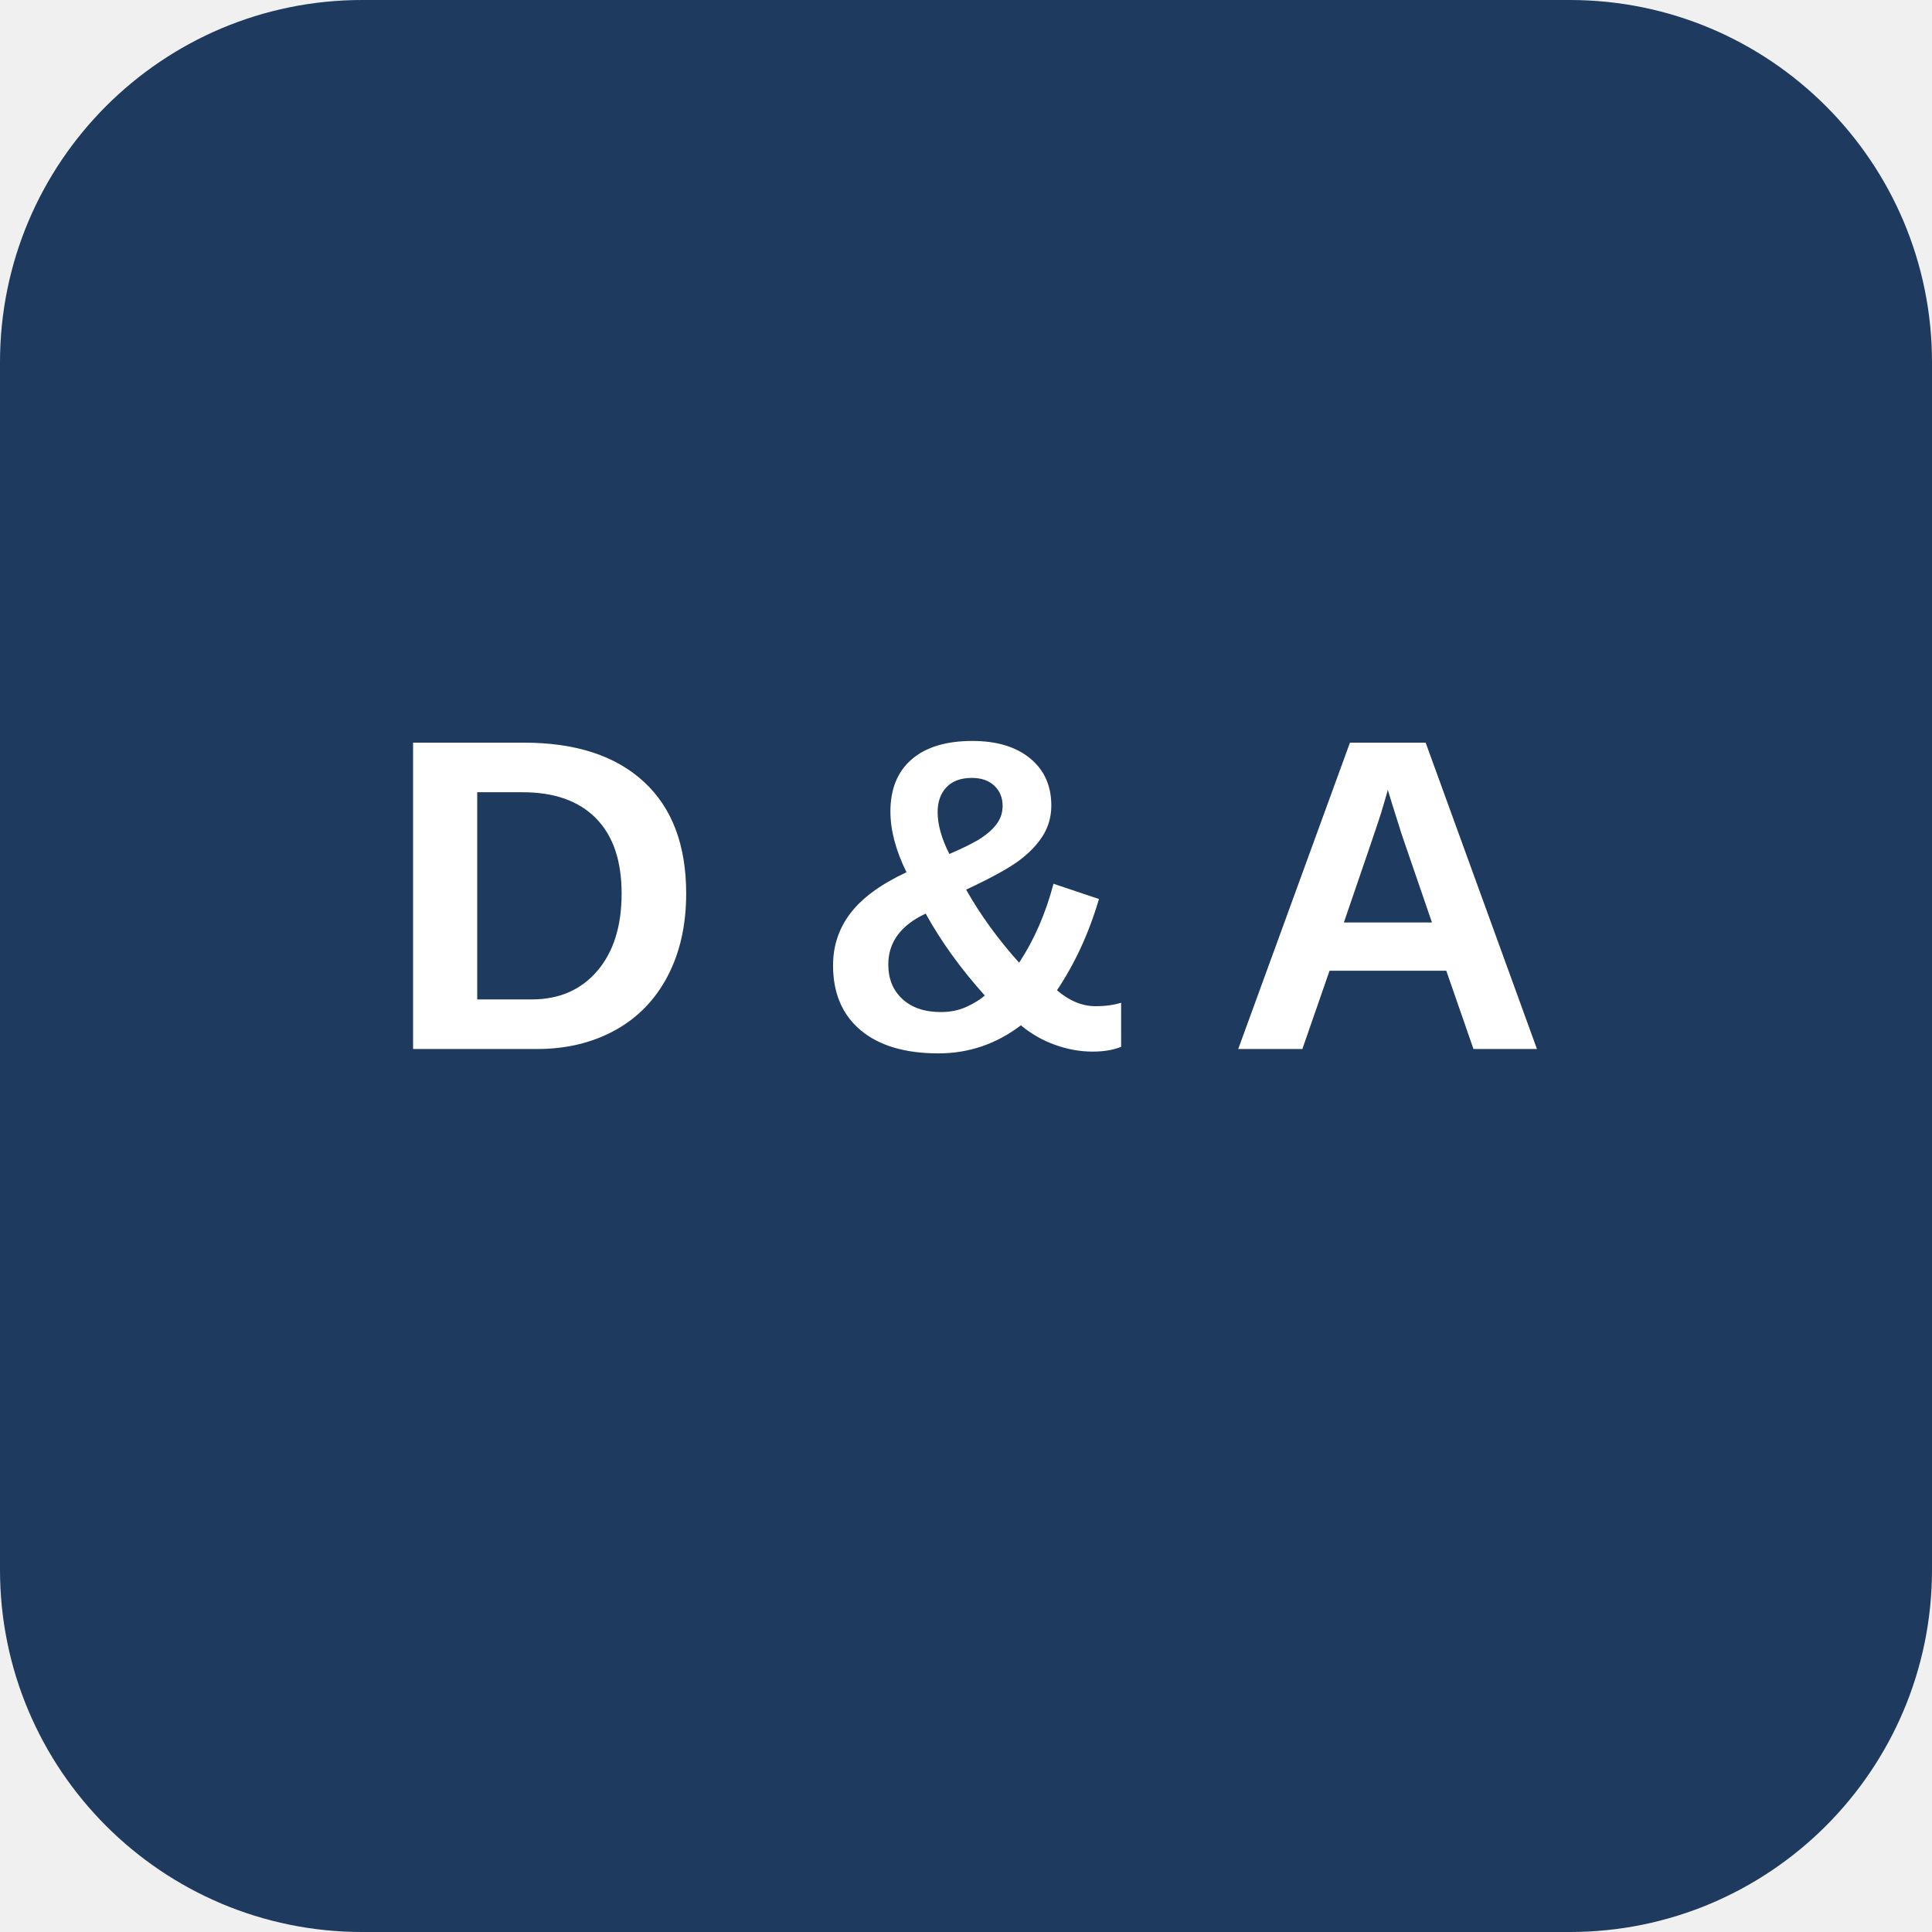
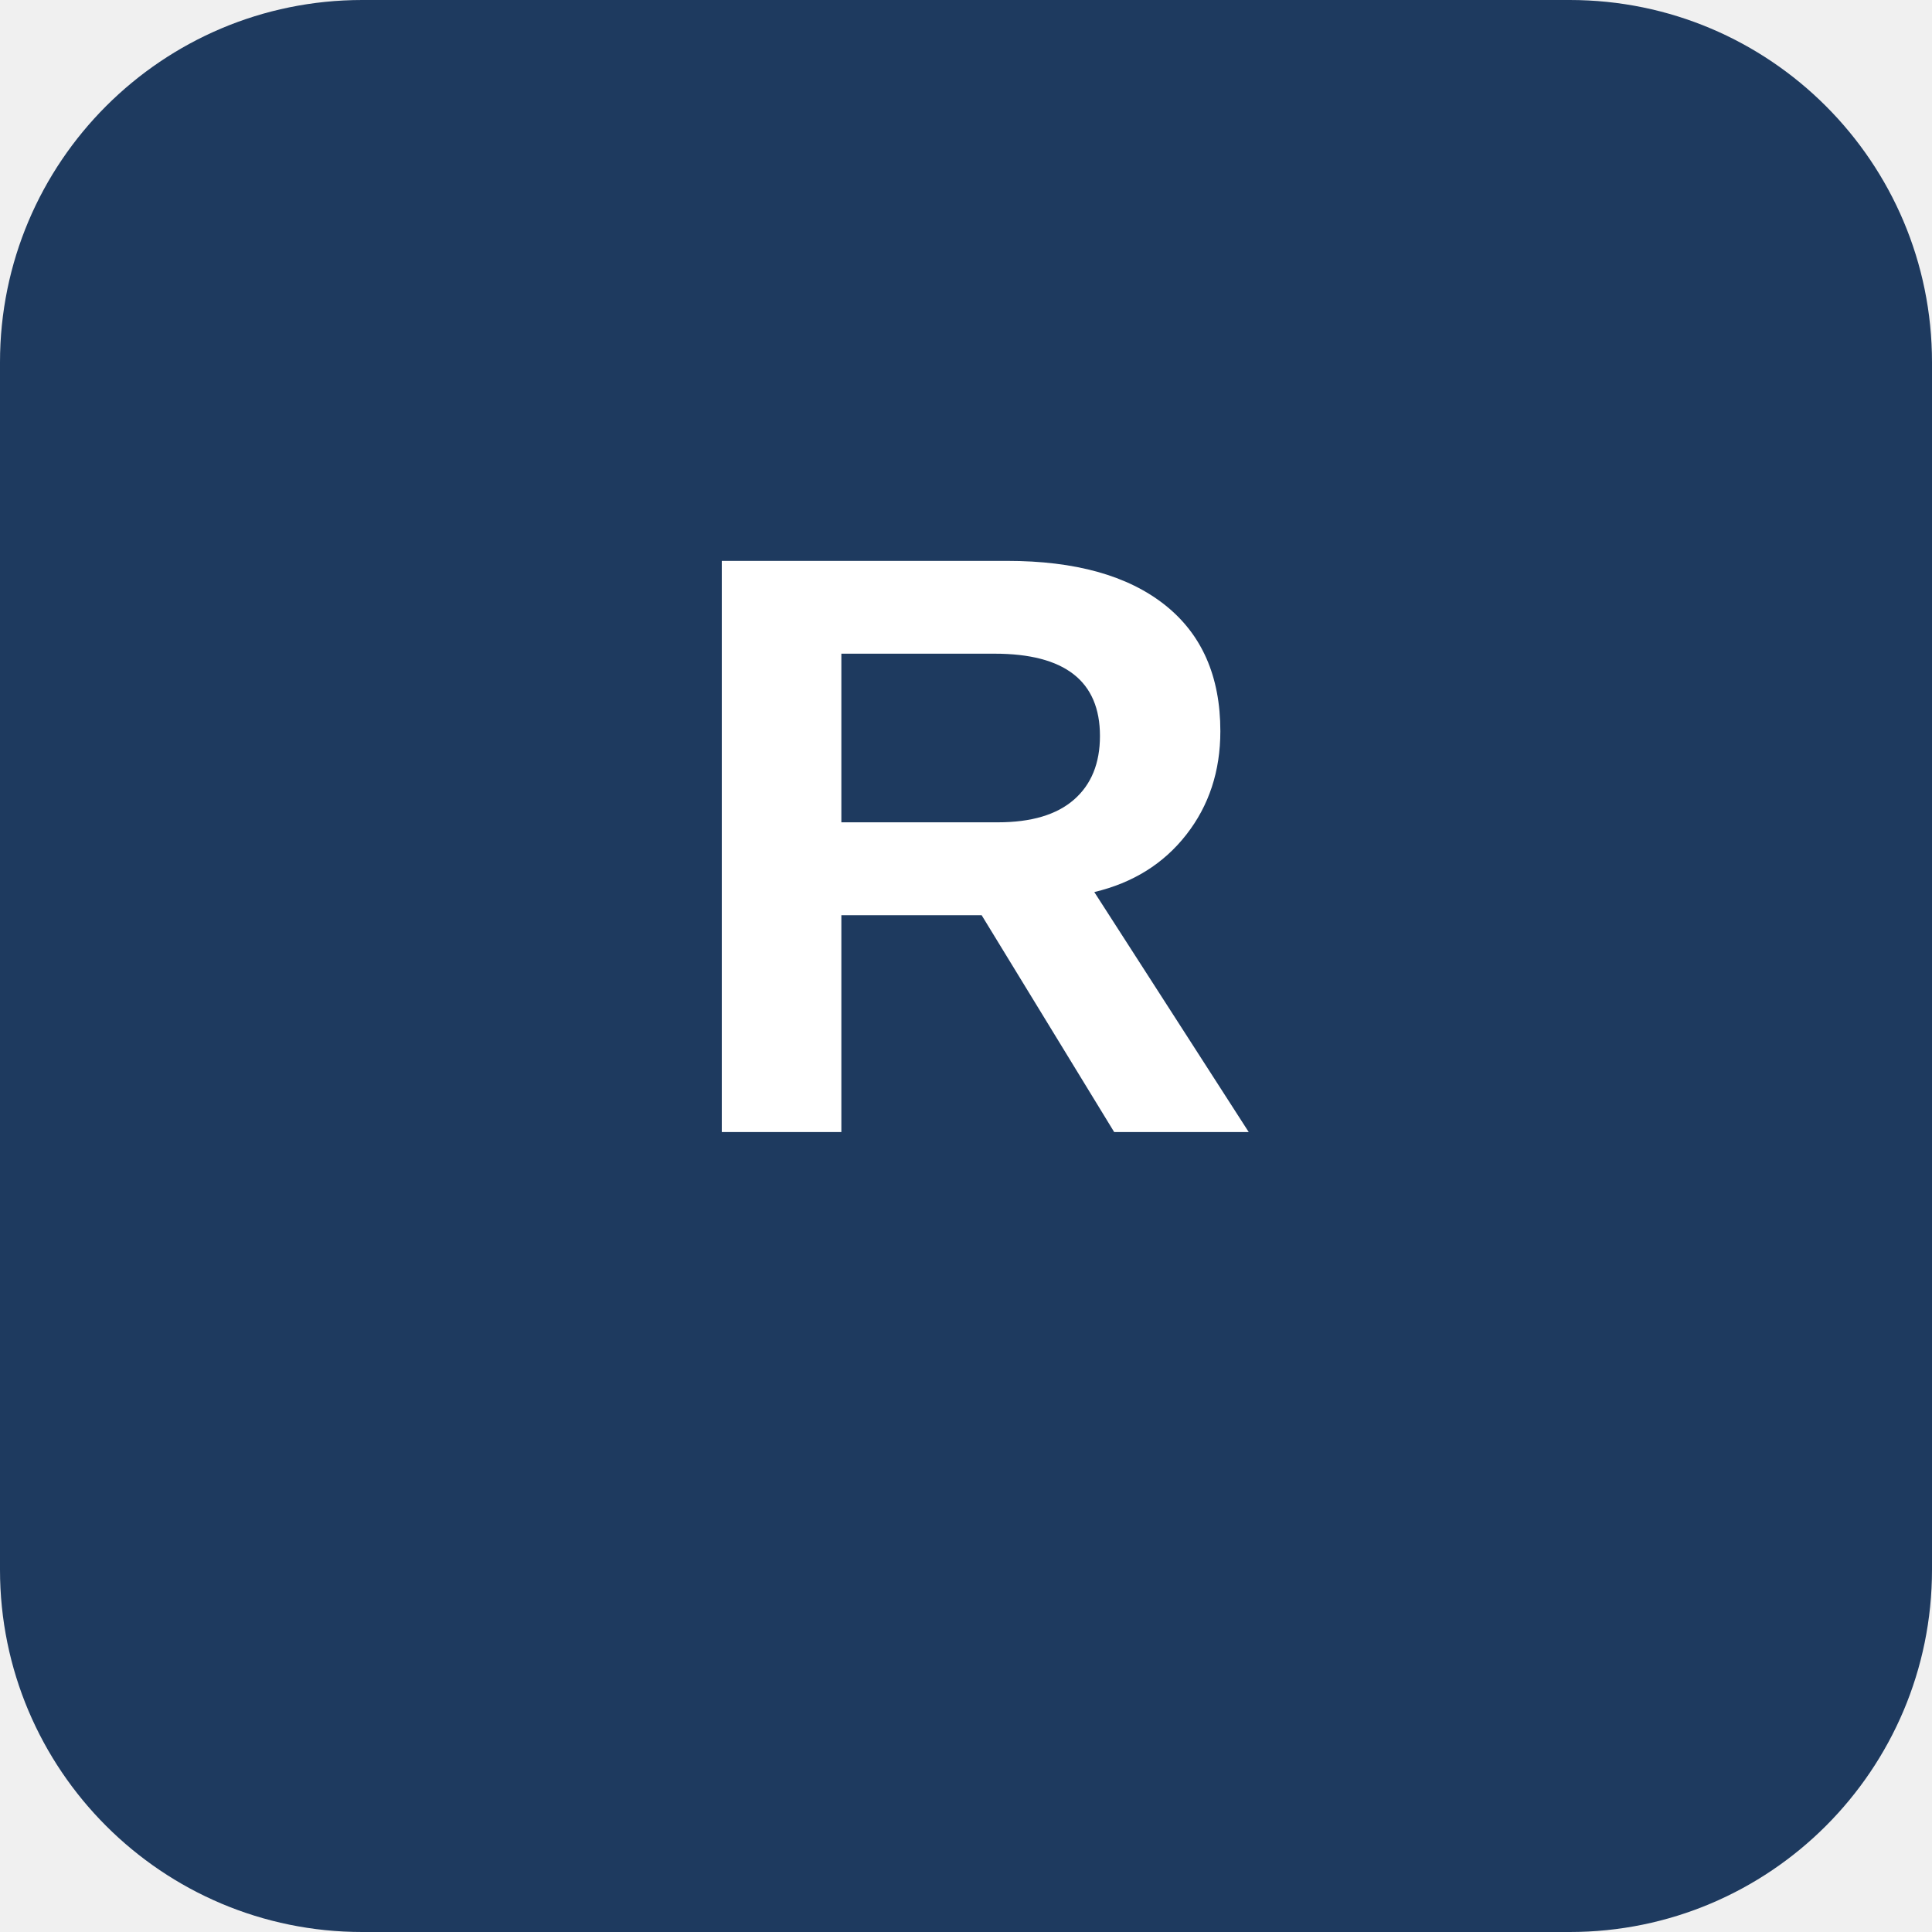
- <svg xmlns="http://www.w3.org/2000/svg" viewBox="0 0 512 512" role="img" aria-label="D and A">
+ <svg xmlns="http://www.w3.org/2000/svg" viewBox="0 0 512 512" role="img" aria-label="R">
  <rect width="512" height="512" rx="96" fill="#1e3a5f" />
-   <text x="256" y="278" text-anchor="middle" font-family="Arial,Helvetica,sans-serif" font-size="118" font-weight="700" fill="#ffffff" letter-spacing="-2">D &amp; A</text>
+   <text x="256" y="300" text-anchor="middle" font-family="Arial,Helvetica,sans-serif" font-size="220" font-weight="700" fill="#ffffff">R</text>
</svg>
